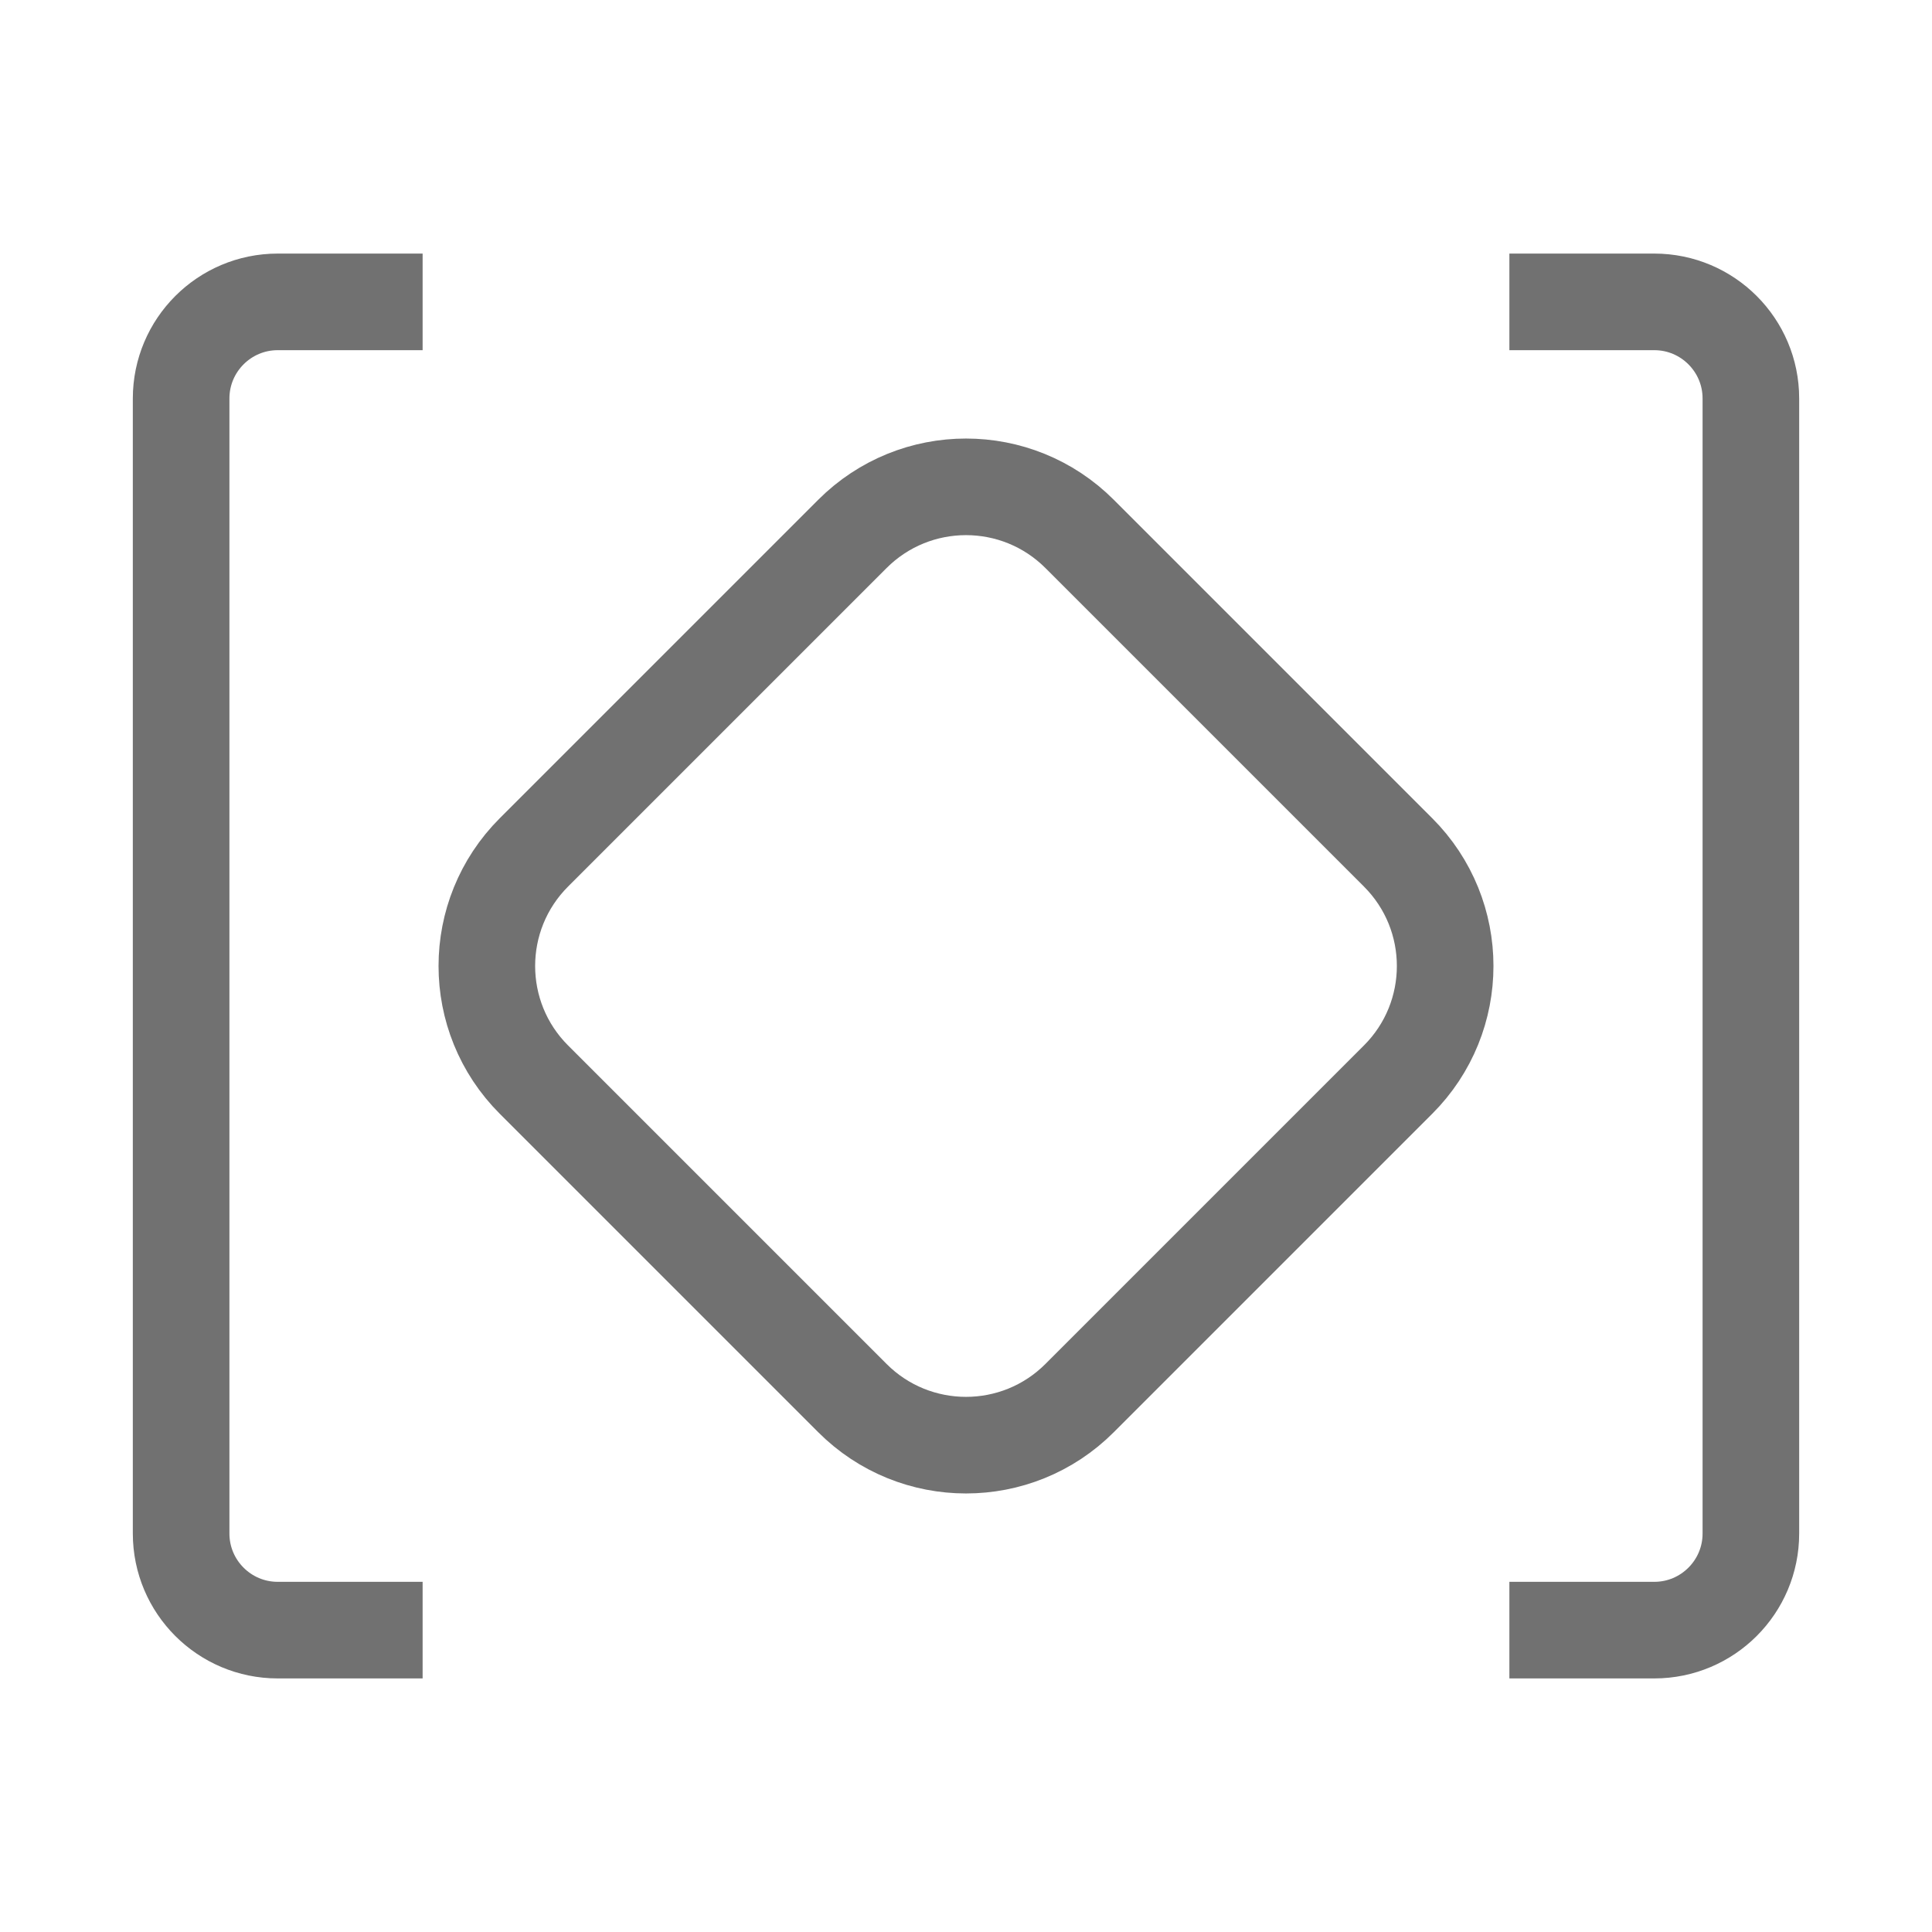
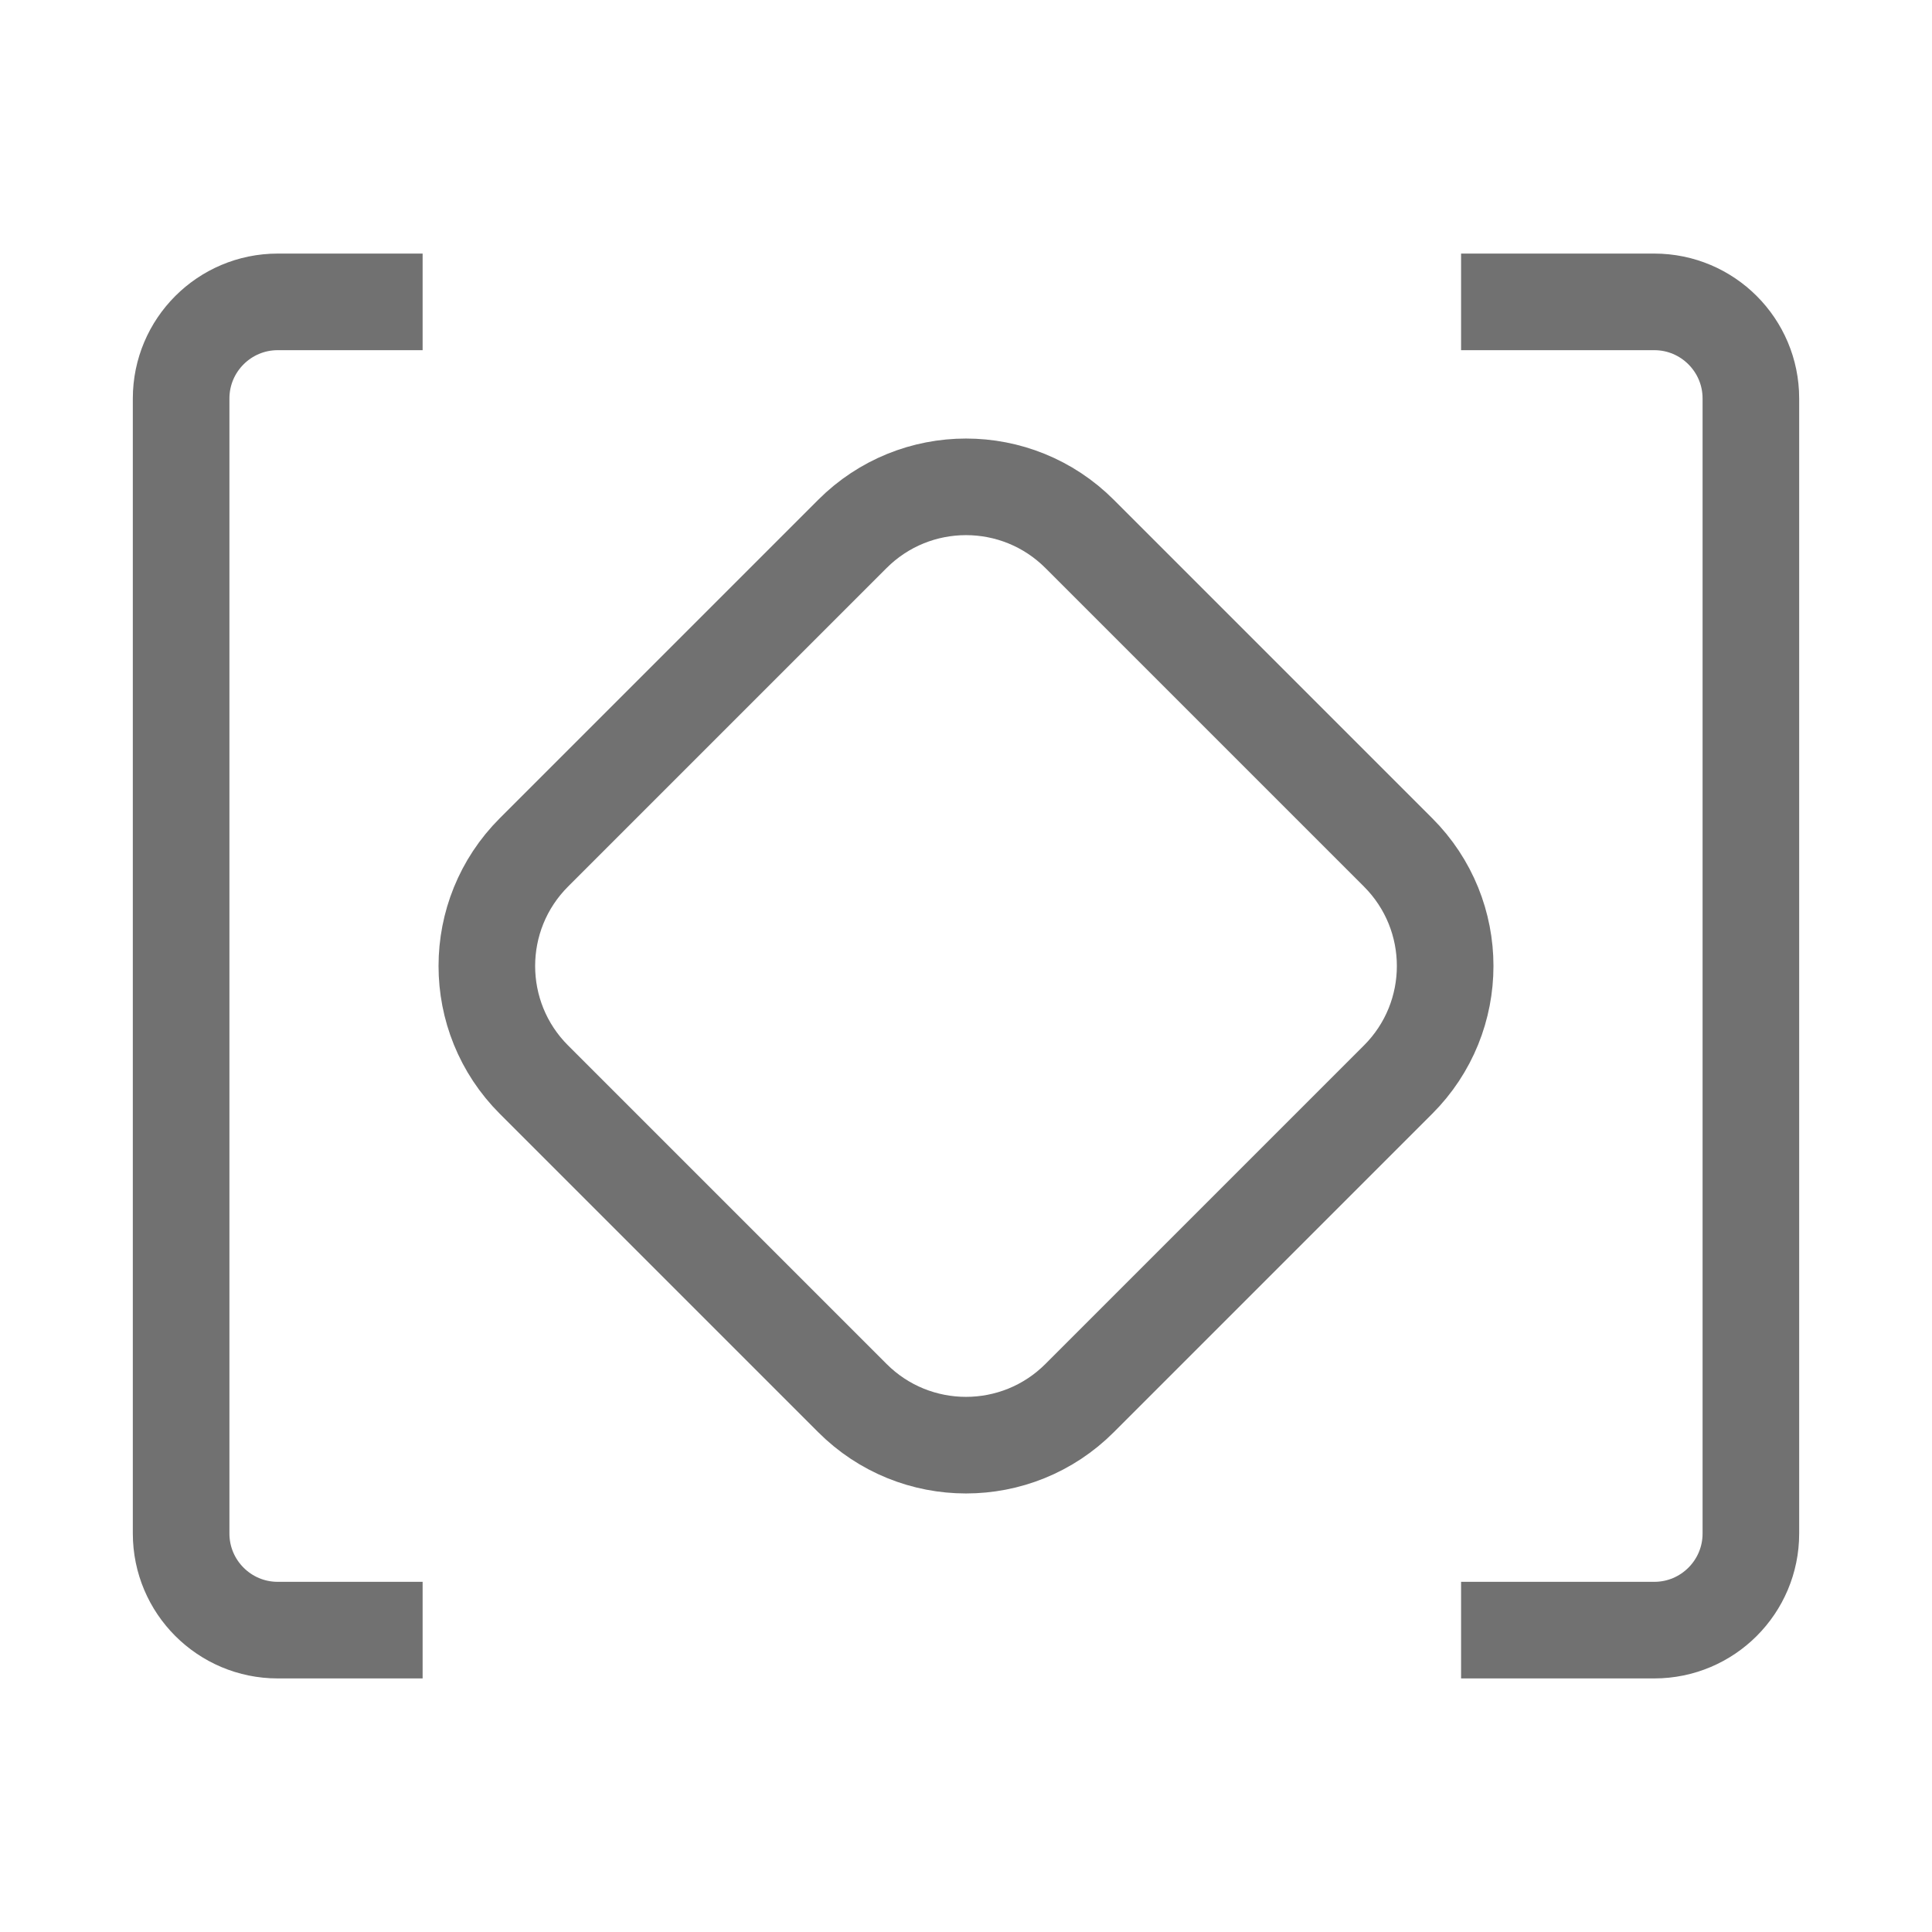
<svg xmlns="http://www.w3.org/2000/svg" width="20" height="20" viewBox="0 0 20 20" fill="none">
  <path d="M4.375 16.875H2.875C2.323 16.875 1.875 16.427 1.875 15.875V10V4.125C1.875 3.573 2.323 3.125 2.875 3.125H4.375" stroke="#717171" strokeWidth="1.33" strokeLinecap="square" />
-   <path d="M15.625 16.875H17.125C17.677 16.875 18.125 16.427 18.125 15.875V4.125C18.125 3.573 17.677 3.125 17.125 3.125H15.625" stroke="#717171" strokeWidth="1.33" strokeLinecap="square" />
+   <path d="M15.625 16.875H17.125C17.677 16.875 18.125 16.427 18.125 15.875V4.125C18.125 3.573 17.677 3.125 17.125 3.125H15.625" stroke="#717171" strokeWidth="1.33" stroke-linecap="square" />
  <path d="M8.823 5.528C9.473 4.877 10.527 4.877 11.177 5.528L14.472 8.823C15.123 9.473 15.123 10.527 14.472 11.177L11.177 14.472C10.527 15.123 9.473 15.123 8.823 14.472L5.528 11.177C4.877 10.527 4.877 9.473 5.528 8.823L8.823 5.528Z" stroke="#717171" strokeWidth="1.33" />
</svg>
